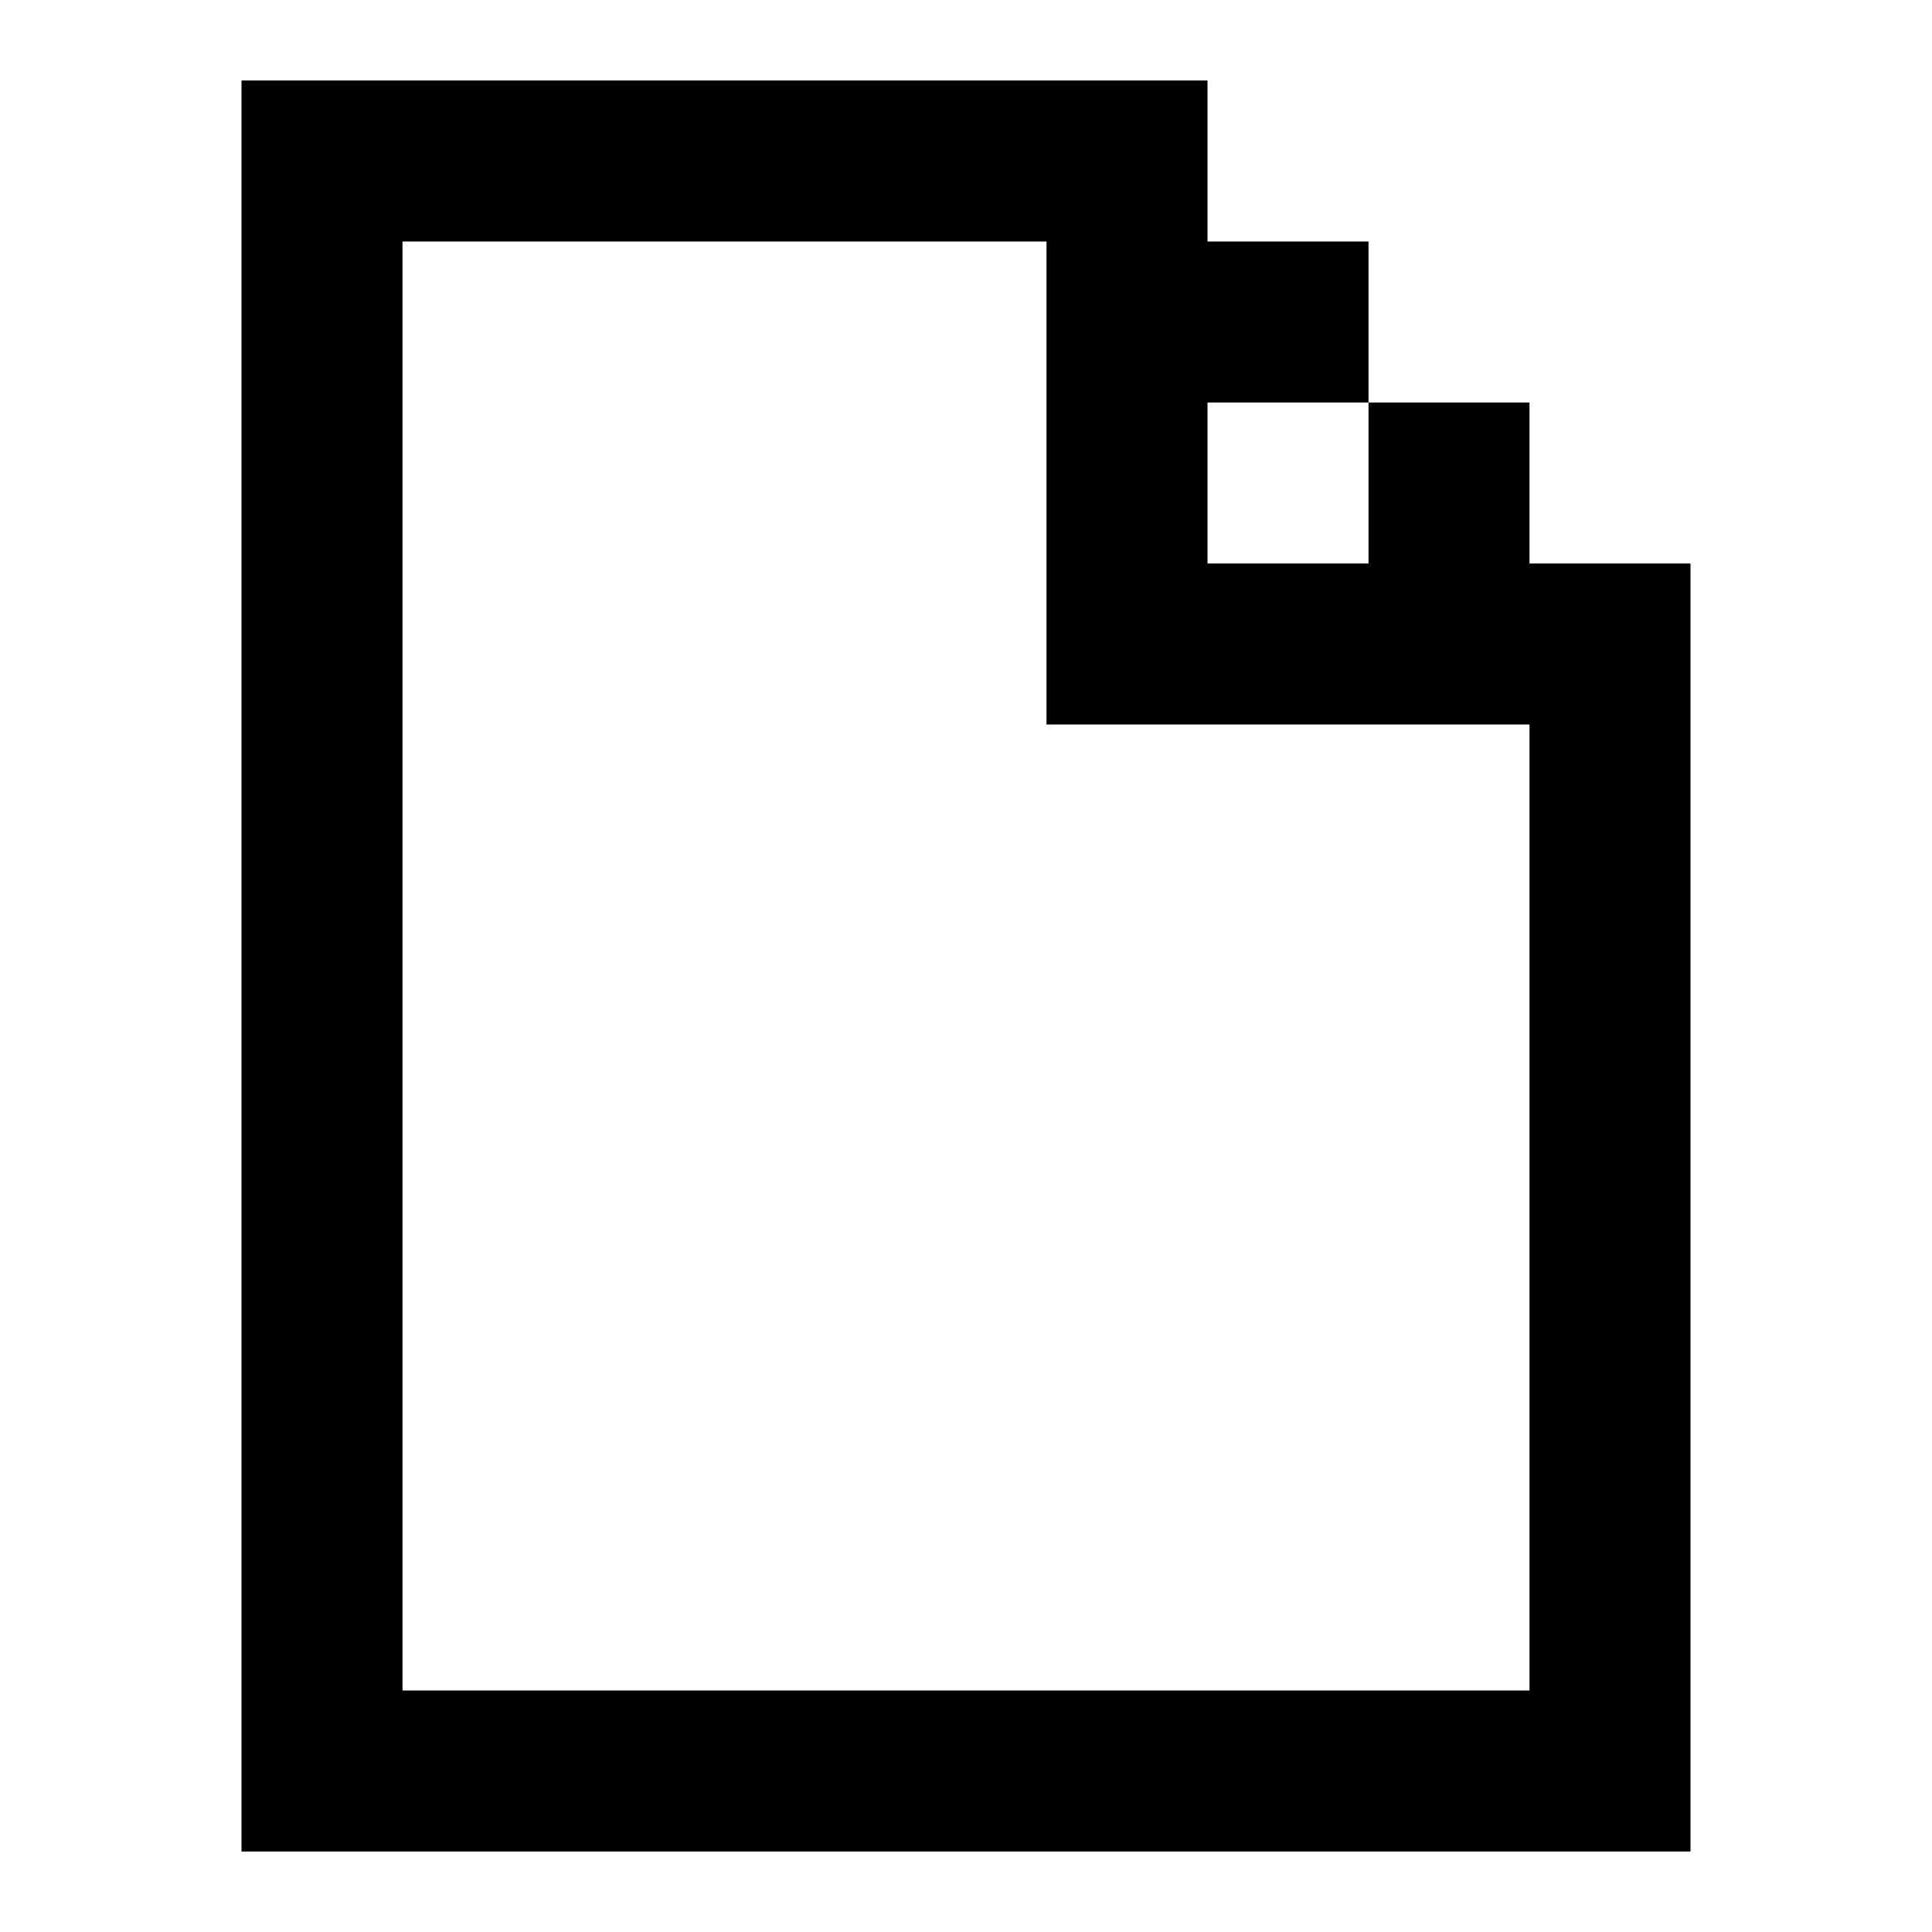
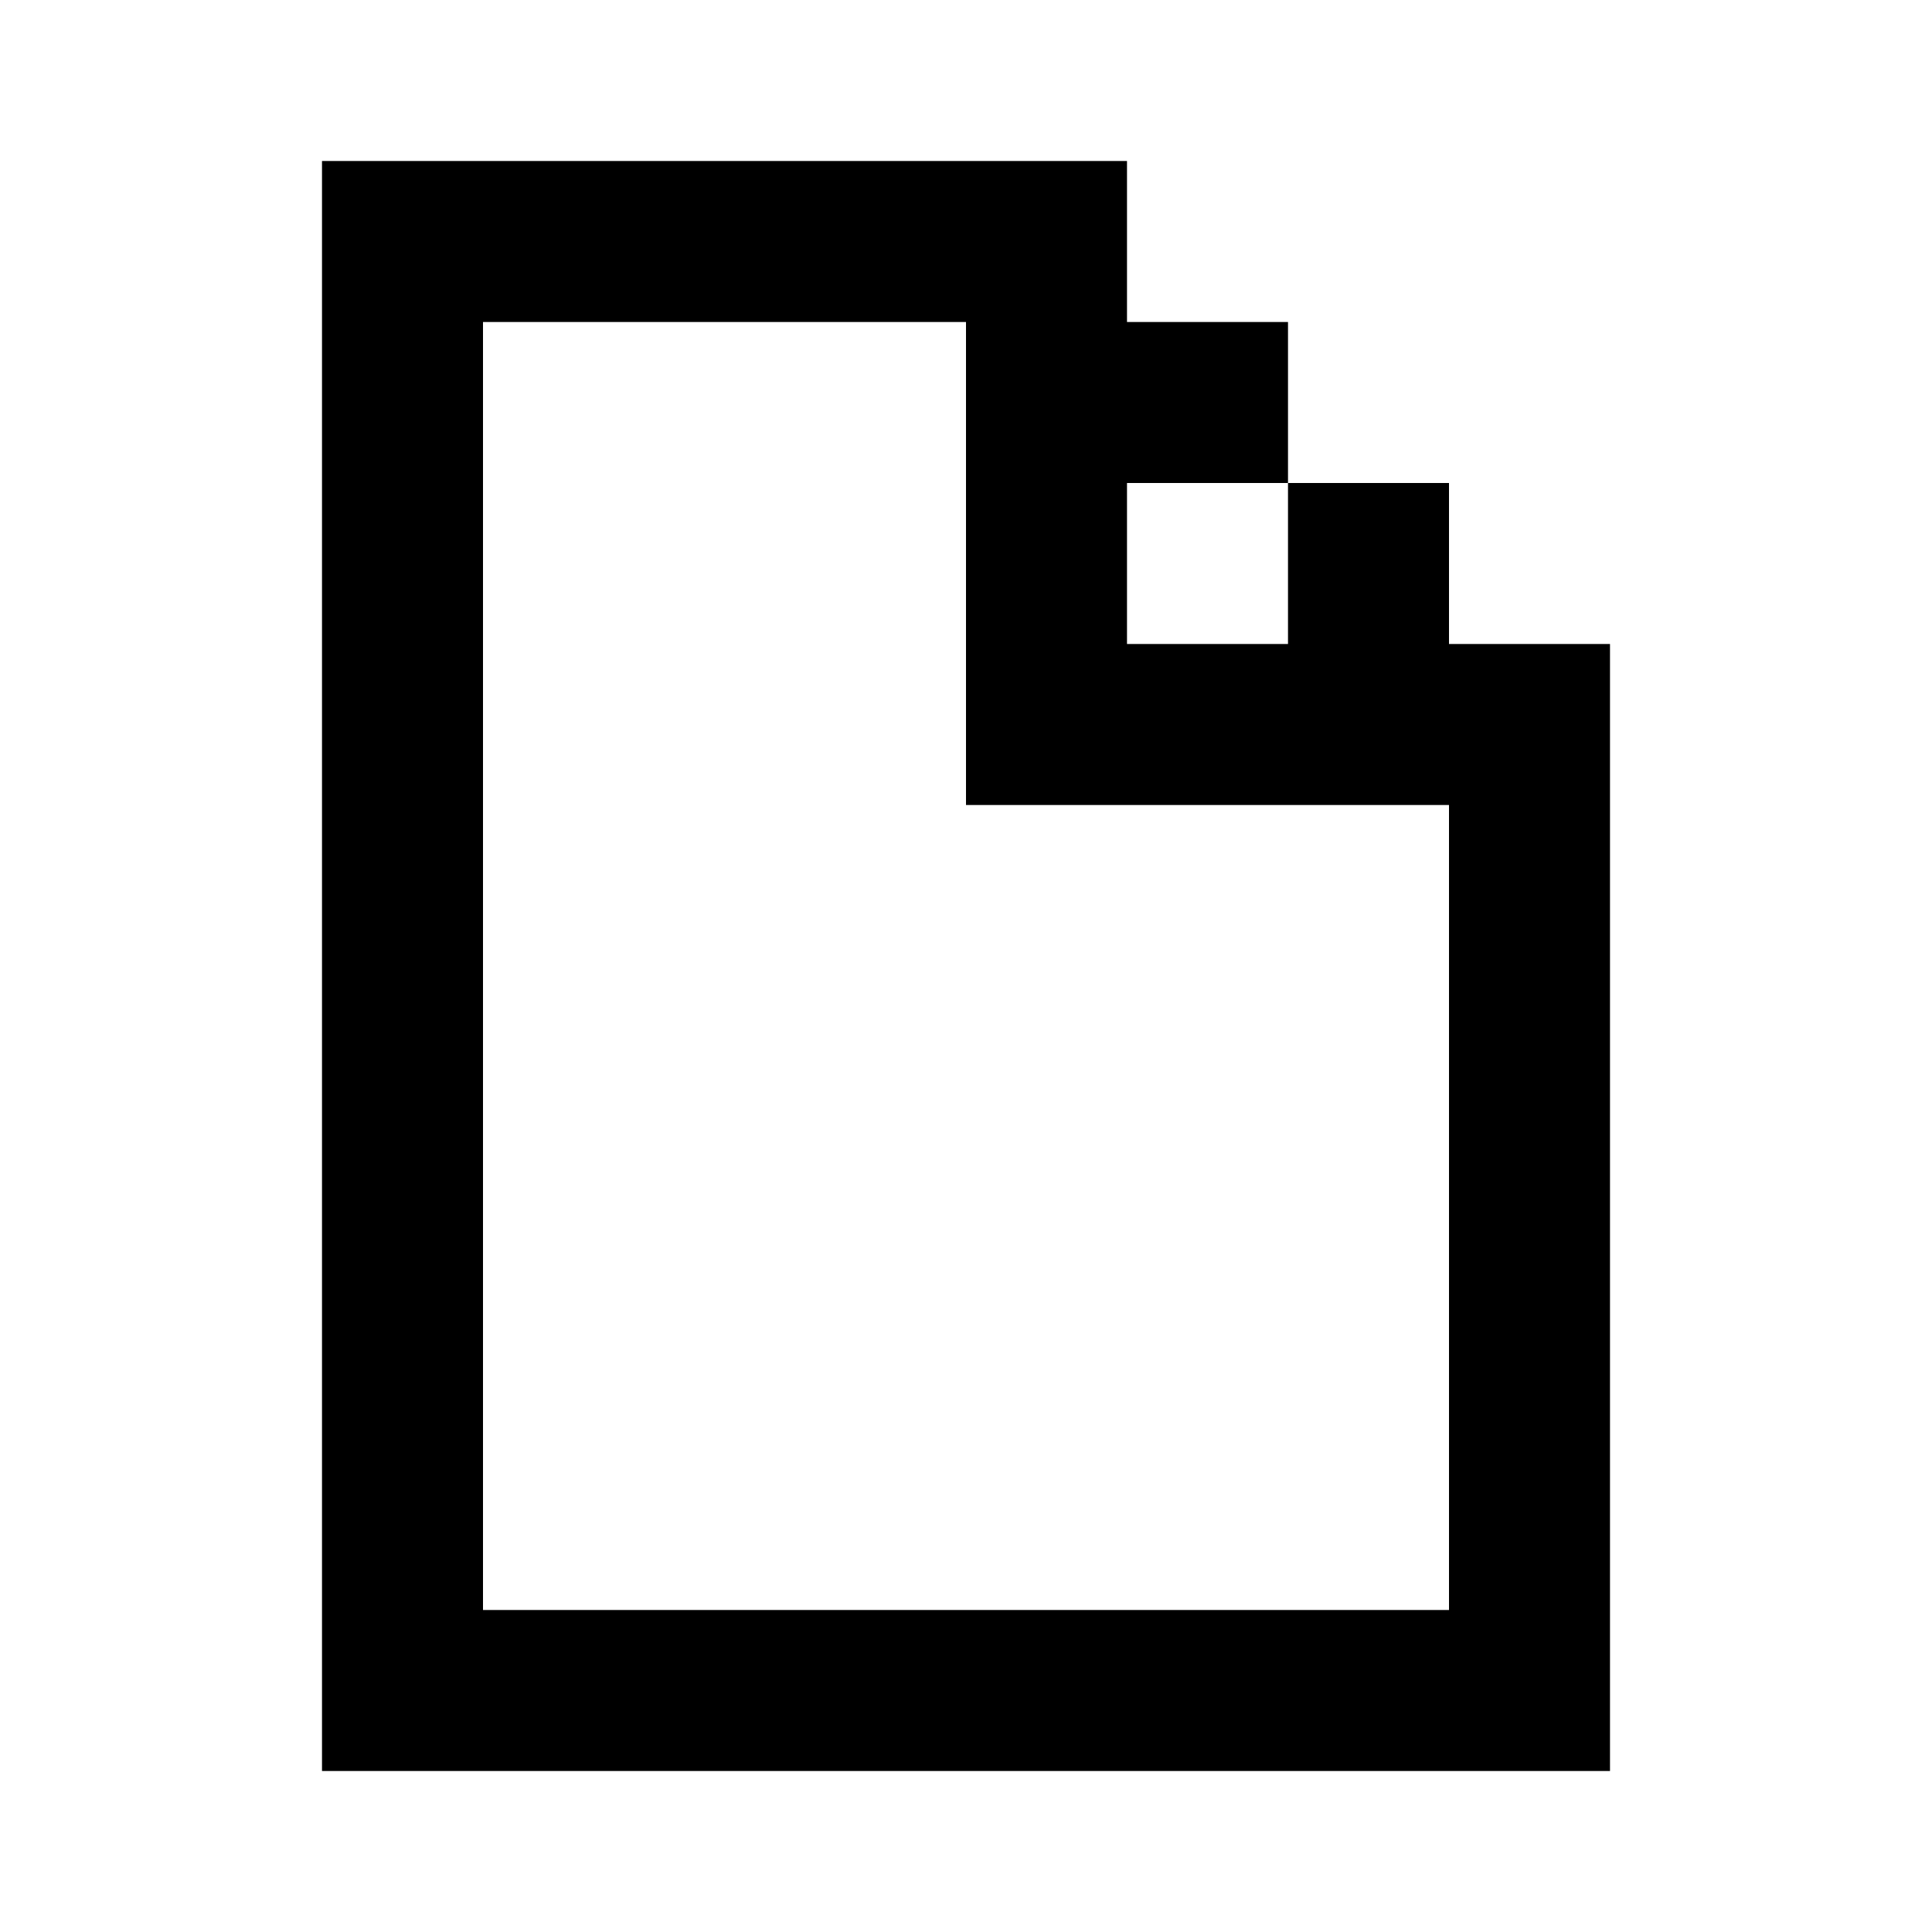
- <svg xmlns="http://www.w3.org/2000/svg" width="24" height="24" fill="none">
-   <path fill="#000" fill-rule="evenodd" d="M13 1H3v22h18V7h-2V5h-2V3h-2V1h-2zm4 6V5h-2v2h2zm-4 0V3H5v18h14V9h-6V7z" clip-rule="evenodd" />
+ <svg xmlns="http://www.w3.org/2000/svg" viewBox="0 0 24 24" fill="none">
+   <path fill-rule="evenodd" clip-rule="evenodd" d="M4 22h16V8h-2V6h-2V4h-2V2H4v20zM16 8V6h-2v2h2zm-4-4H6v16h12V10h-6V4z" fill="#000" />
</svg>
